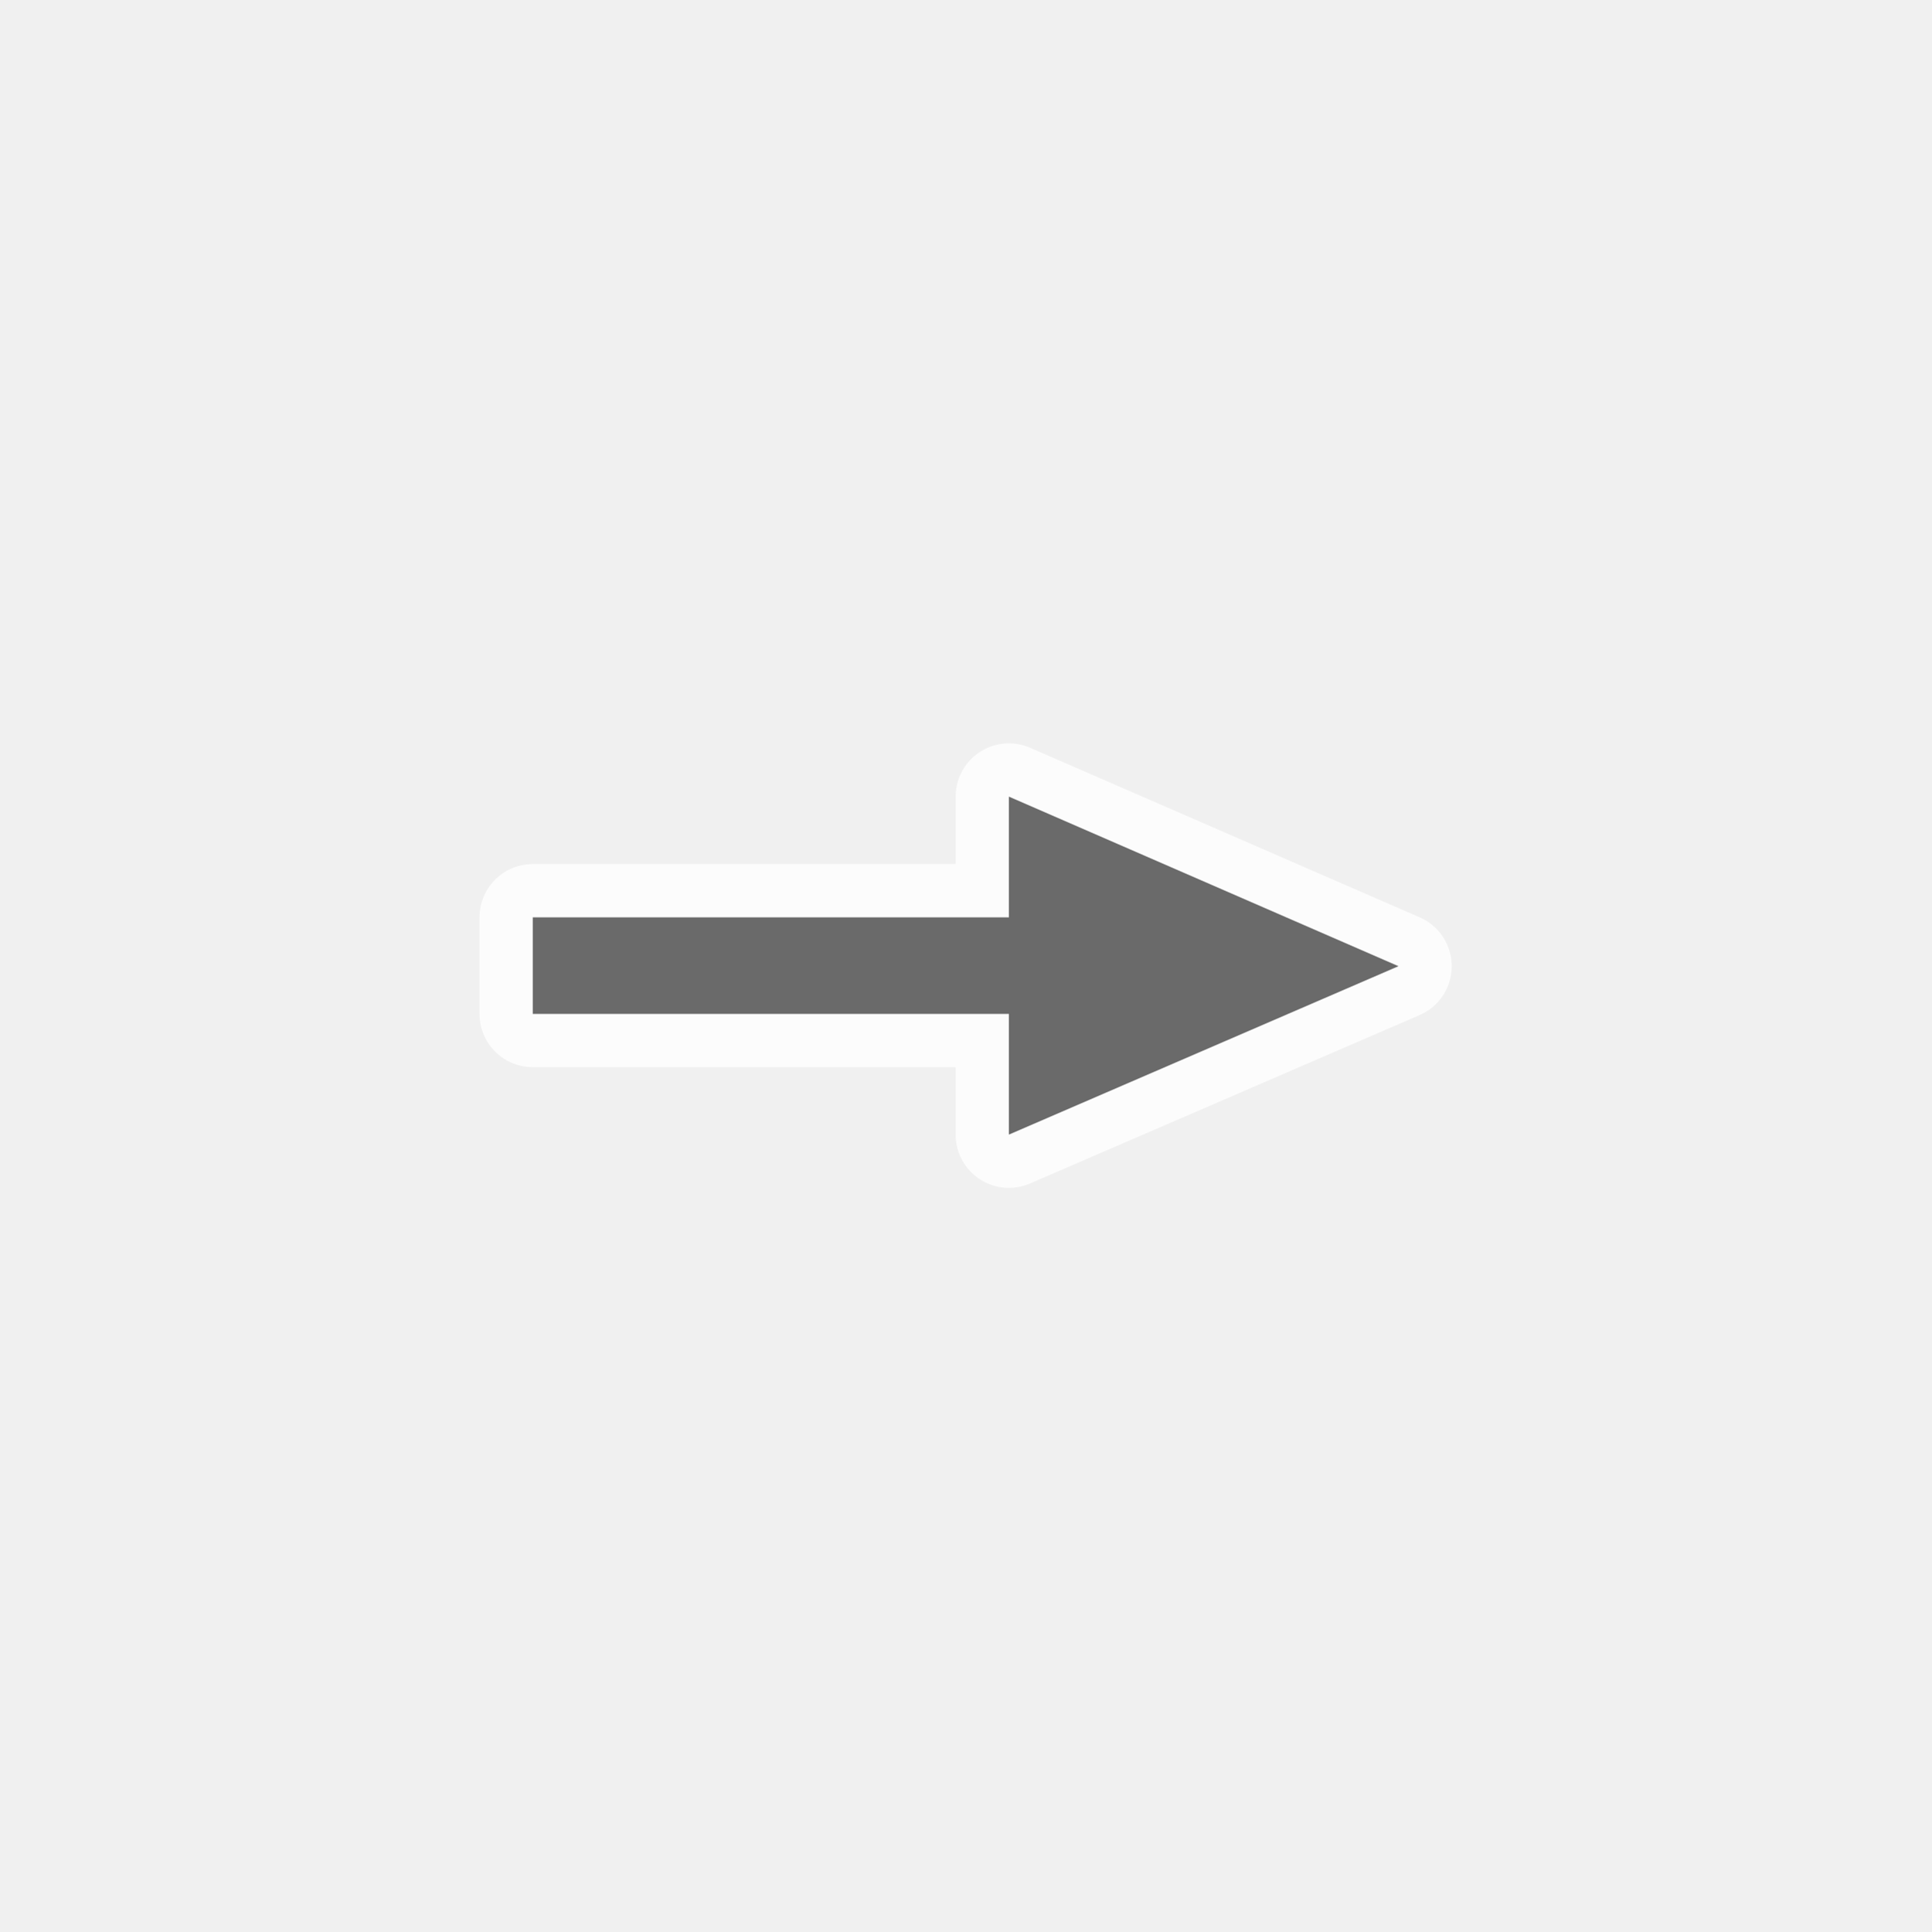
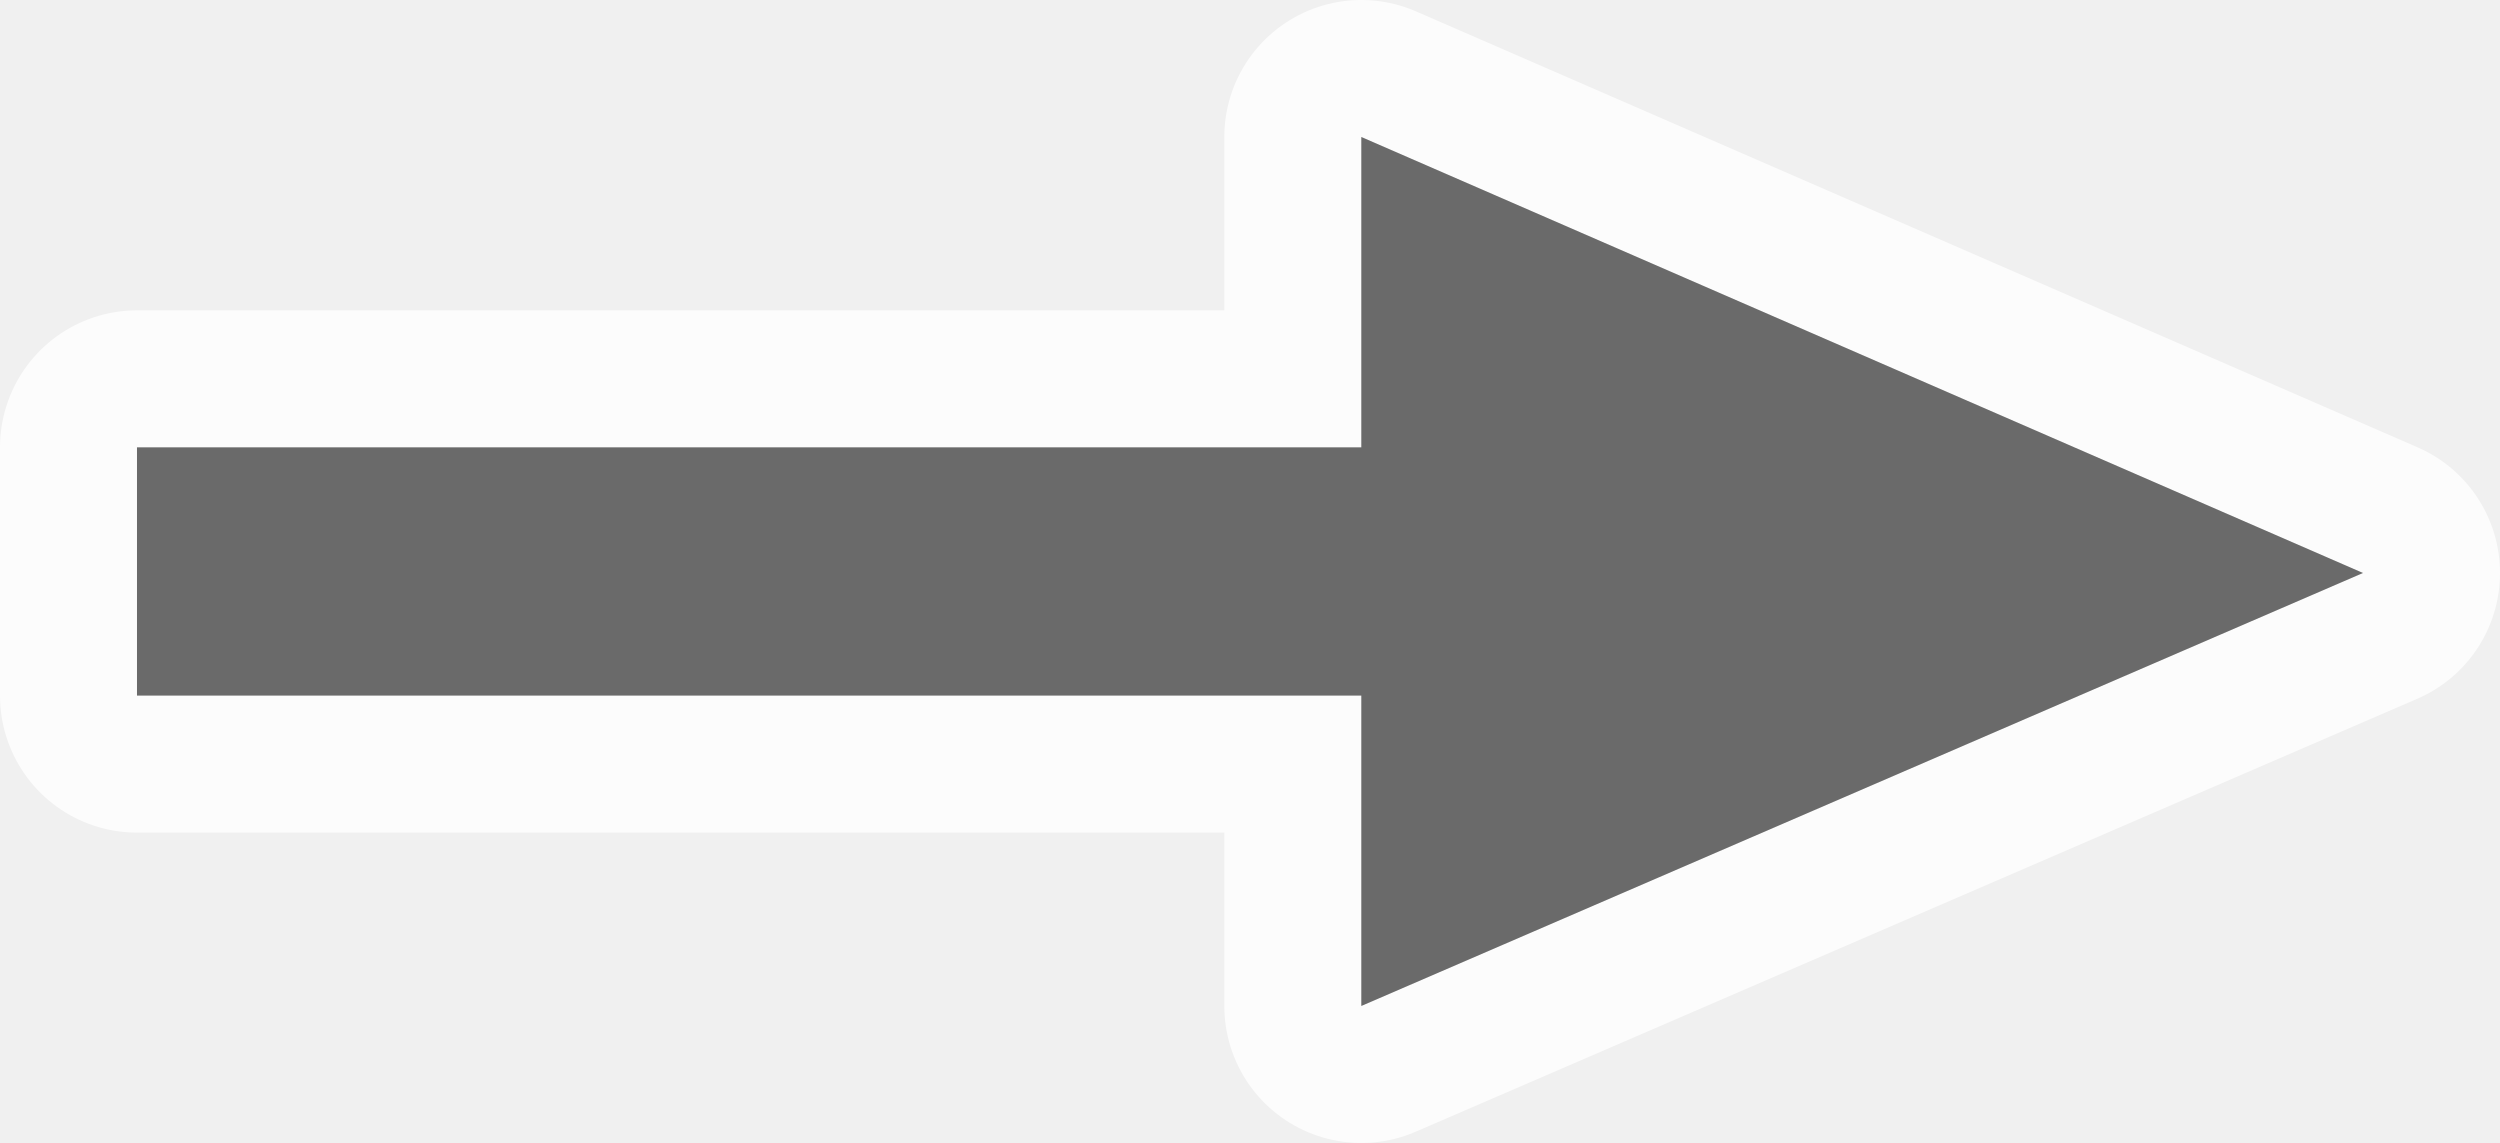
- <svg xmlns="http://www.w3.org/2000/svg" version="1.0" viewBox="0 0 580 580">
-   <path d="m160 275.5h143v-36.25l117 50.925-117 50.575v-36.25h-143z" color="#000000" color-rendering="auto" fill="none" image-rendering="auto" opacity=".8" shape-rendering="auto" stroke="#fff" stroke-linejoin="round" stroke-width="32" />
-   <path d="m160 275.5h143v-36.25l117 50.925-117 50.575v-36.25h-143z" fill="#6a6a6a" />
+ <svg xmlns="http://www.w3.org/2000/svg" version="1.0" viewBox="0 0 292 133.5">
+   <path d="m16 52.249h143v-36.25l117 50.925-117 50.575v-36.25h-143z" color="#000000" color-rendering="auto" fill="none" image-rendering="auto" opacity=".8" shape-rendering="auto" stroke="#fff" stroke-linejoin="round" stroke-width="32" />
+   <path d="m16 52.249h143v-36.25l117 50.925-117 50.575v-36.25h-143z" fill="#6a6a6a" />
</svg>
